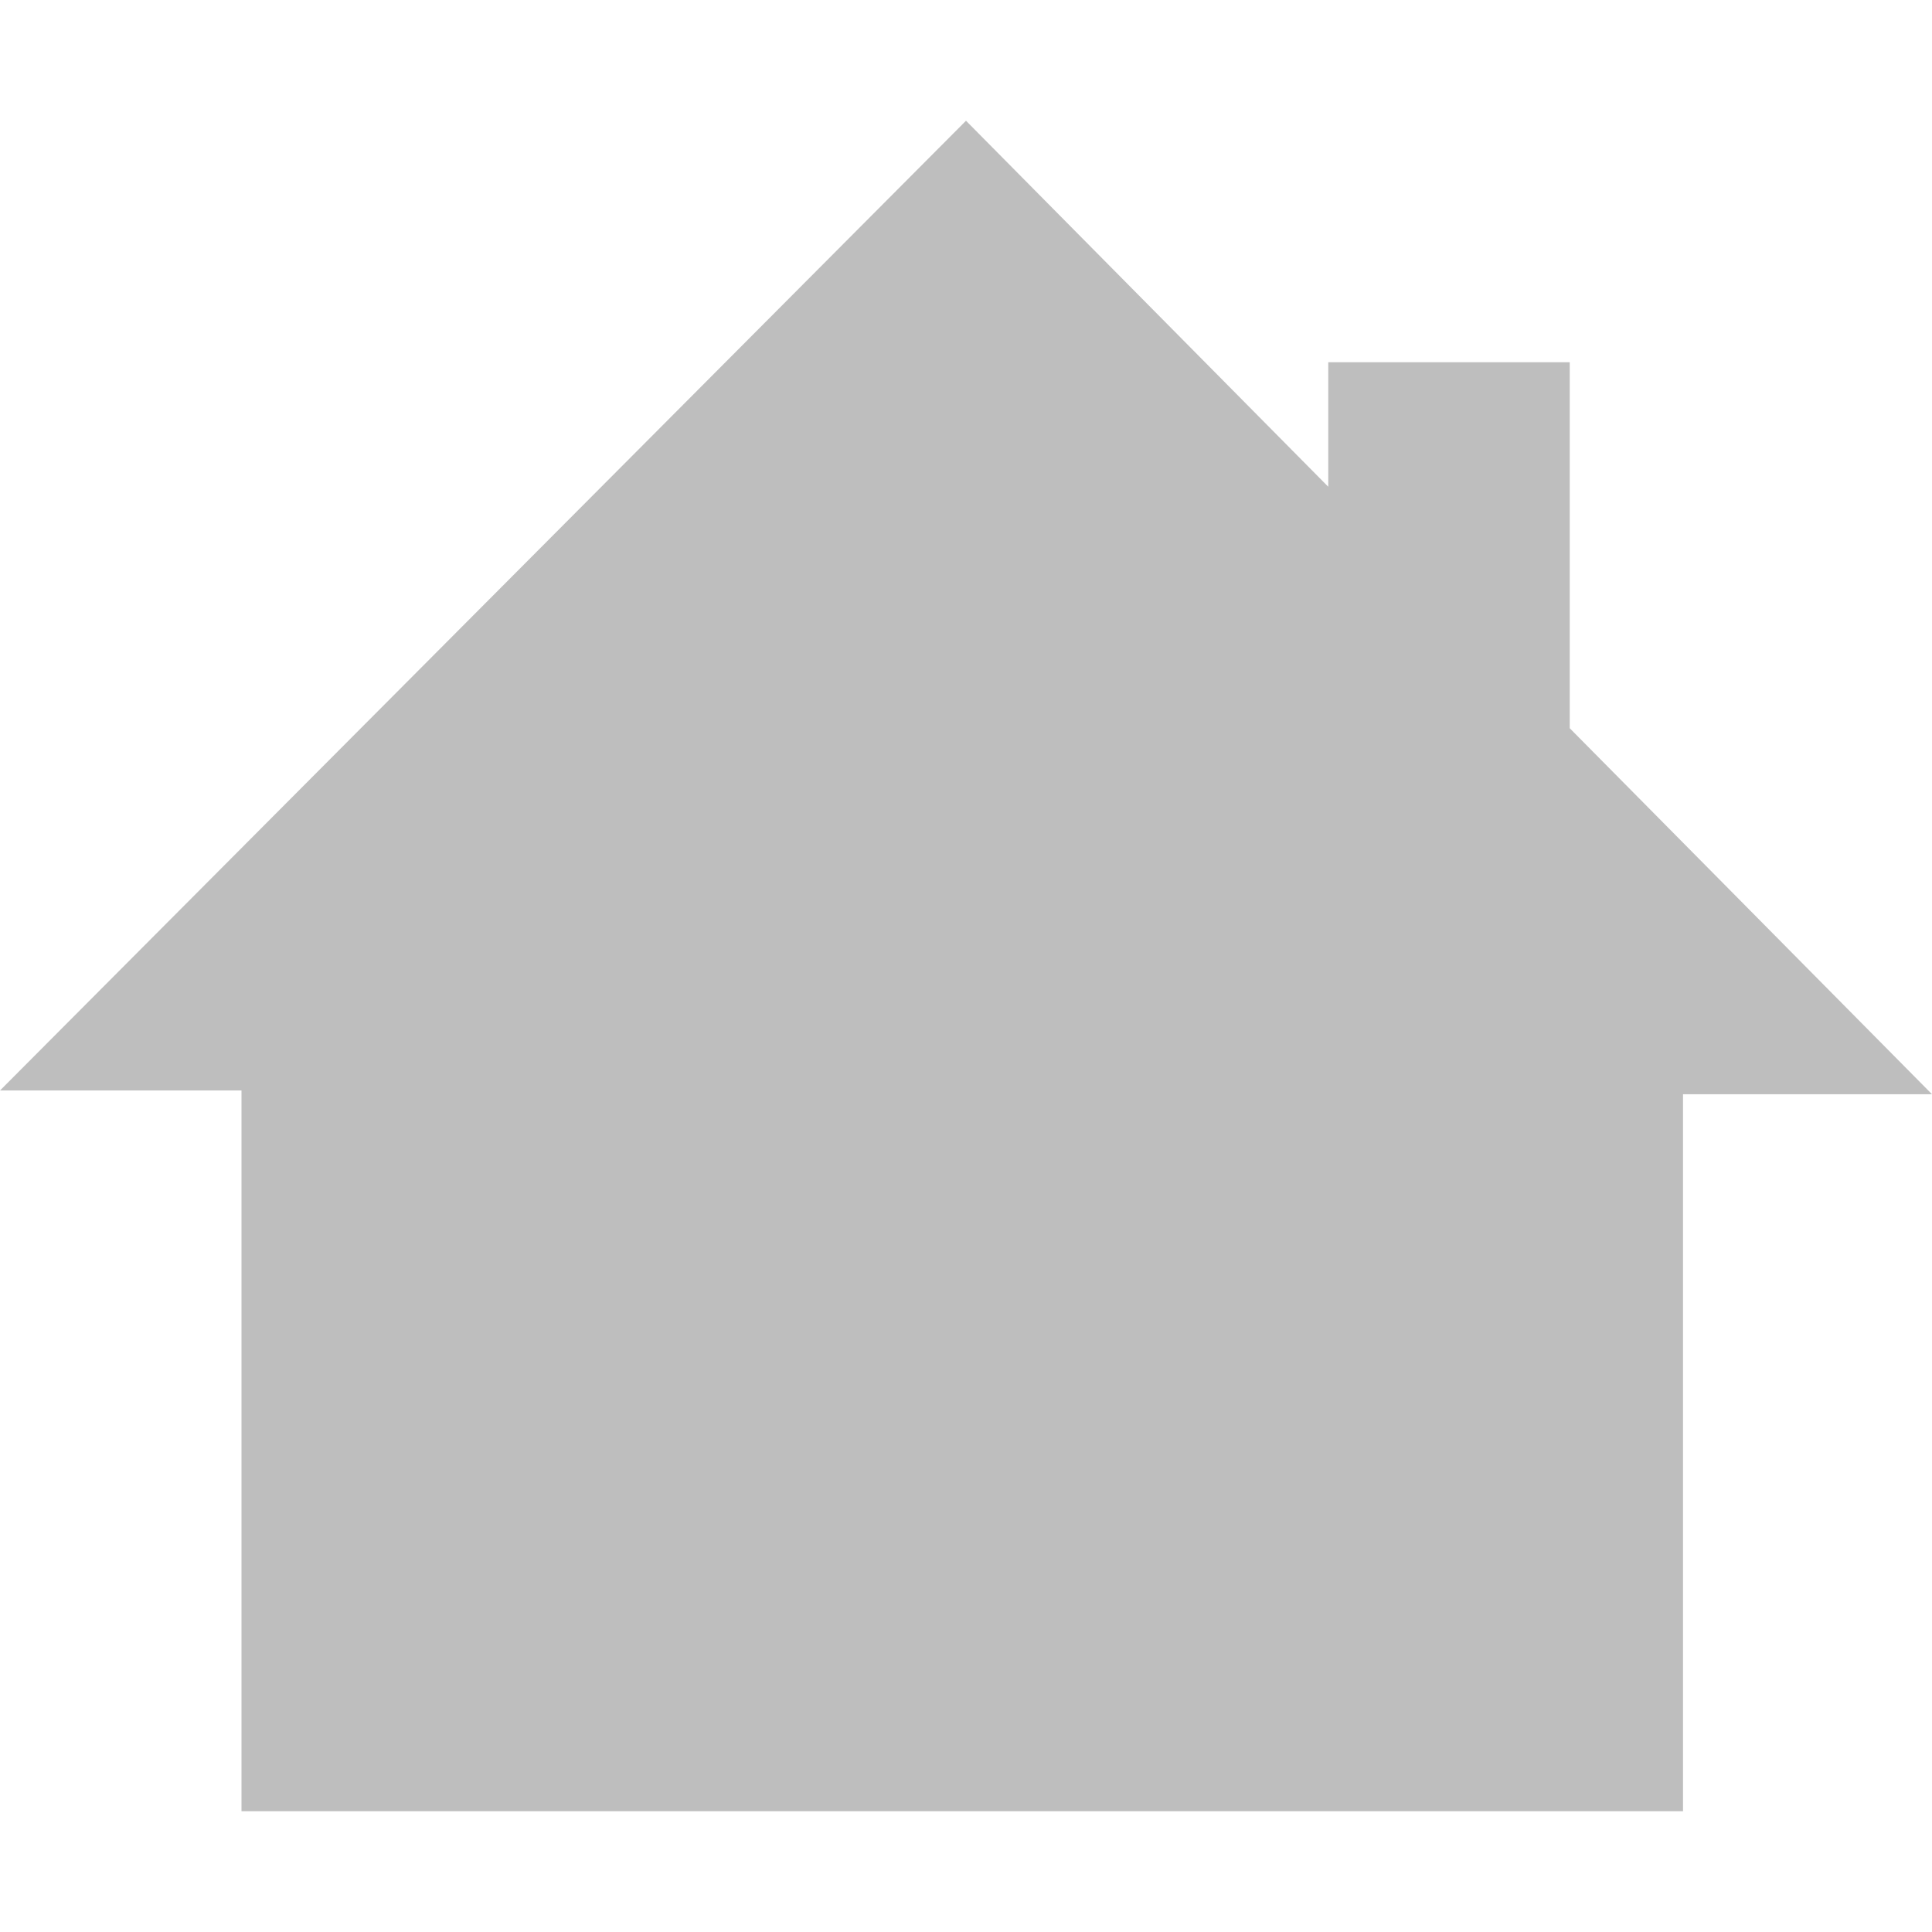
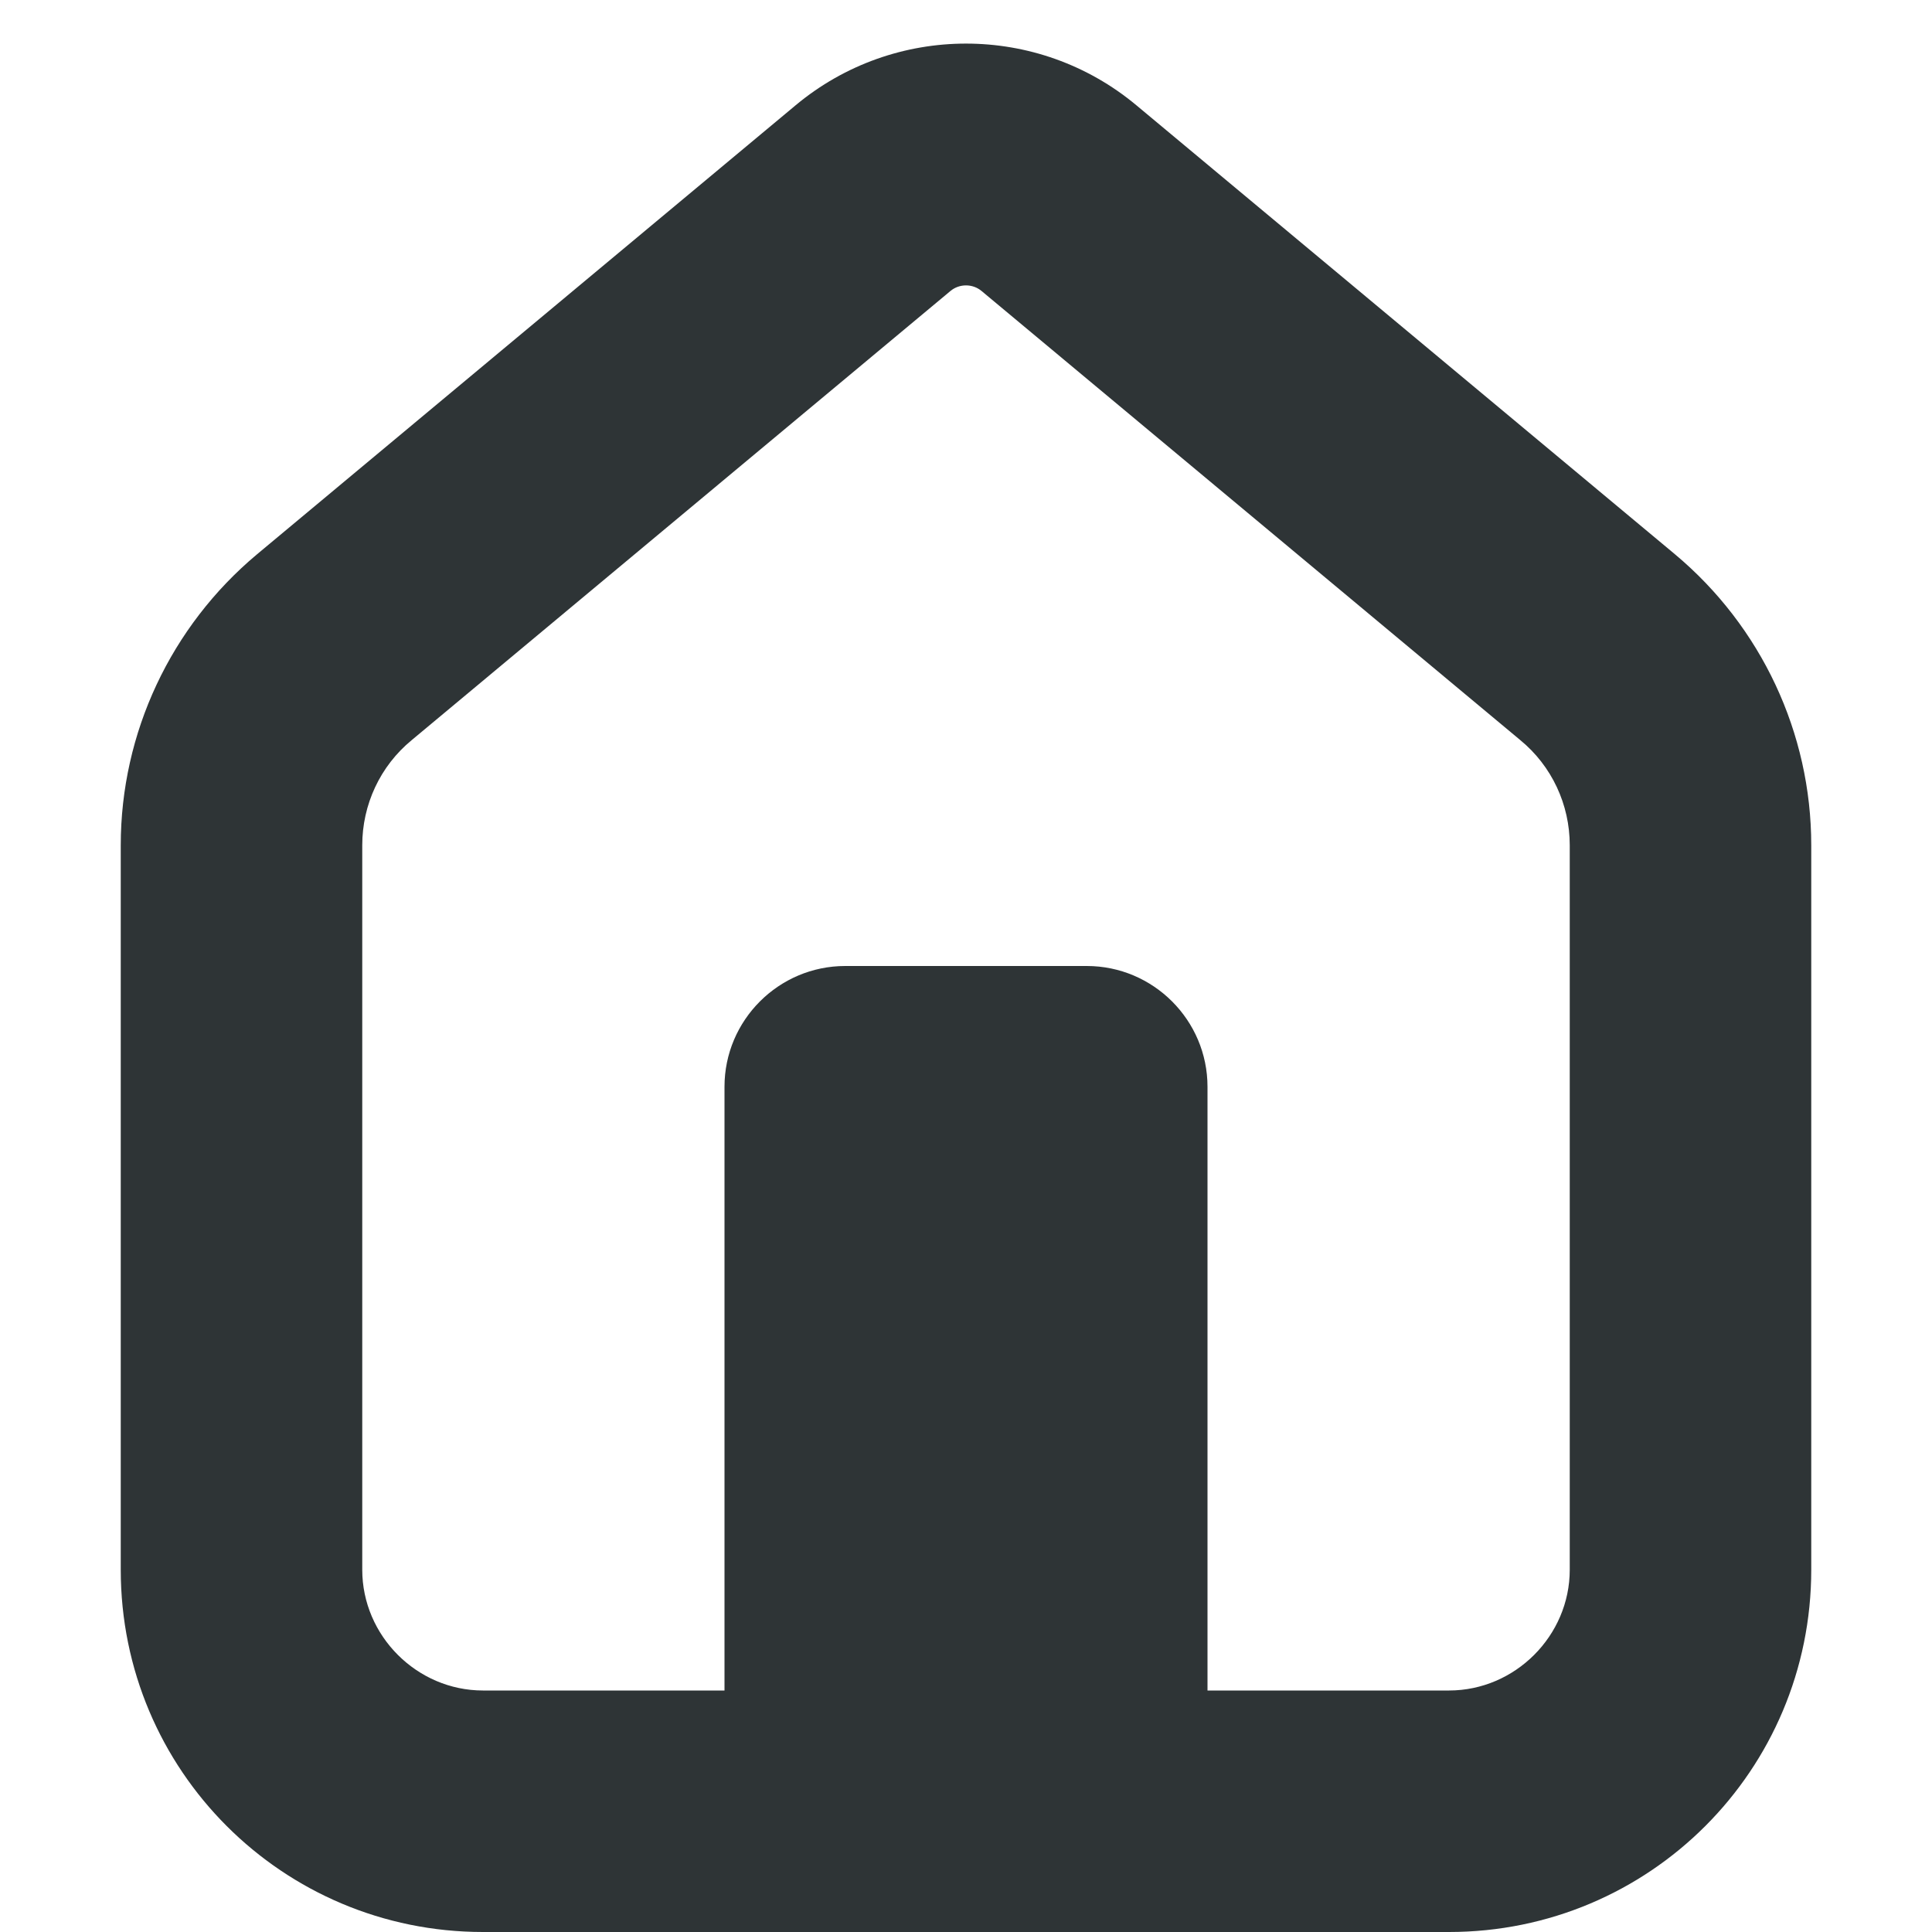
- <svg xmlns="http://www.w3.org/2000/svg" id="svg7384" version="1.1" height="16" width="16">
-   <defs id="defs7386" />
-   <g transform="translate(-482,-176)" id="layer9" style="display:inline" />
-   <g transform="translate(-482,-176)" id="layer10" />
-   <g transform="translate(-482,-176)" id="layer11" />
-   <g transform="translate(-482,-176)" id="layer12" />
-   <g transform="translate(-482,-176)" id="layer13">
-     <g transform="translate(254.0002,-820)" id="g40072" />
-     <path style="fill:#bebebe;fill-opacity:1;stroke:none;display:inline" d="M 8 1 L 0 9.031 L 2 9.031 L 2 15 L 13.938 15 L 13.938 9.062 L 16 9.062 L 13 6.031 L 13 3 L 11 3 L 11 4.031 L 8 1 z " transform="translate(482,176)" id="Symbol" />
+ <svg xmlns="http://www.w3.org/2000/svg" height="16px" viewBox="0 0 16 16" width="16px">
+   <g fill="#2e3436">
+     <path d="m 12 16 c 1.66 0 3 -1.34 3 -3 v -6 c 0 -0.93 -0.414 -1.812 -1.129 -2.41 l -4.461 -3.719 c -0.816 -0.68 -2.004 -0.68 -2.82 0 l -4.461 3.719 c -0.715 0.598 -1.129 1.48 -1.129 2.41 v 6 c 0 1.66 1.34 3 3 3 z m -9 -3 v -6 c 0 -0.336 0.148 -0.656 0.41 -0.871 l 4.461 -3.719 c 0.074 -0.062 0.184 -0.062 0.258 0 l 4.461 3.719 c 0.262 0.215 0.41 0.535 0.41 0.871 v 6 c 0 0.547 -0.453 1 -1 1 h -8 c -0.547 0 -1 -0.453 -1 -1 z m 0 0" />
+     <path d="m 7 8 h 2 c 0.551 0 1 0.449 1 1 v 5 c 0 0.551 -0.449 1 -1 1 h -2 c -0.551 0 -1 -0.449 -1 -1 v -5 c 0 -0.551 0.449 -1 1 -1 z m 0 0" />
  </g>
-   <g transform="translate(-482,-176)" id="layer14" />
-   <g transform="translate(-482,-176)" id="layer15" style="display:inline" />
</svg>
